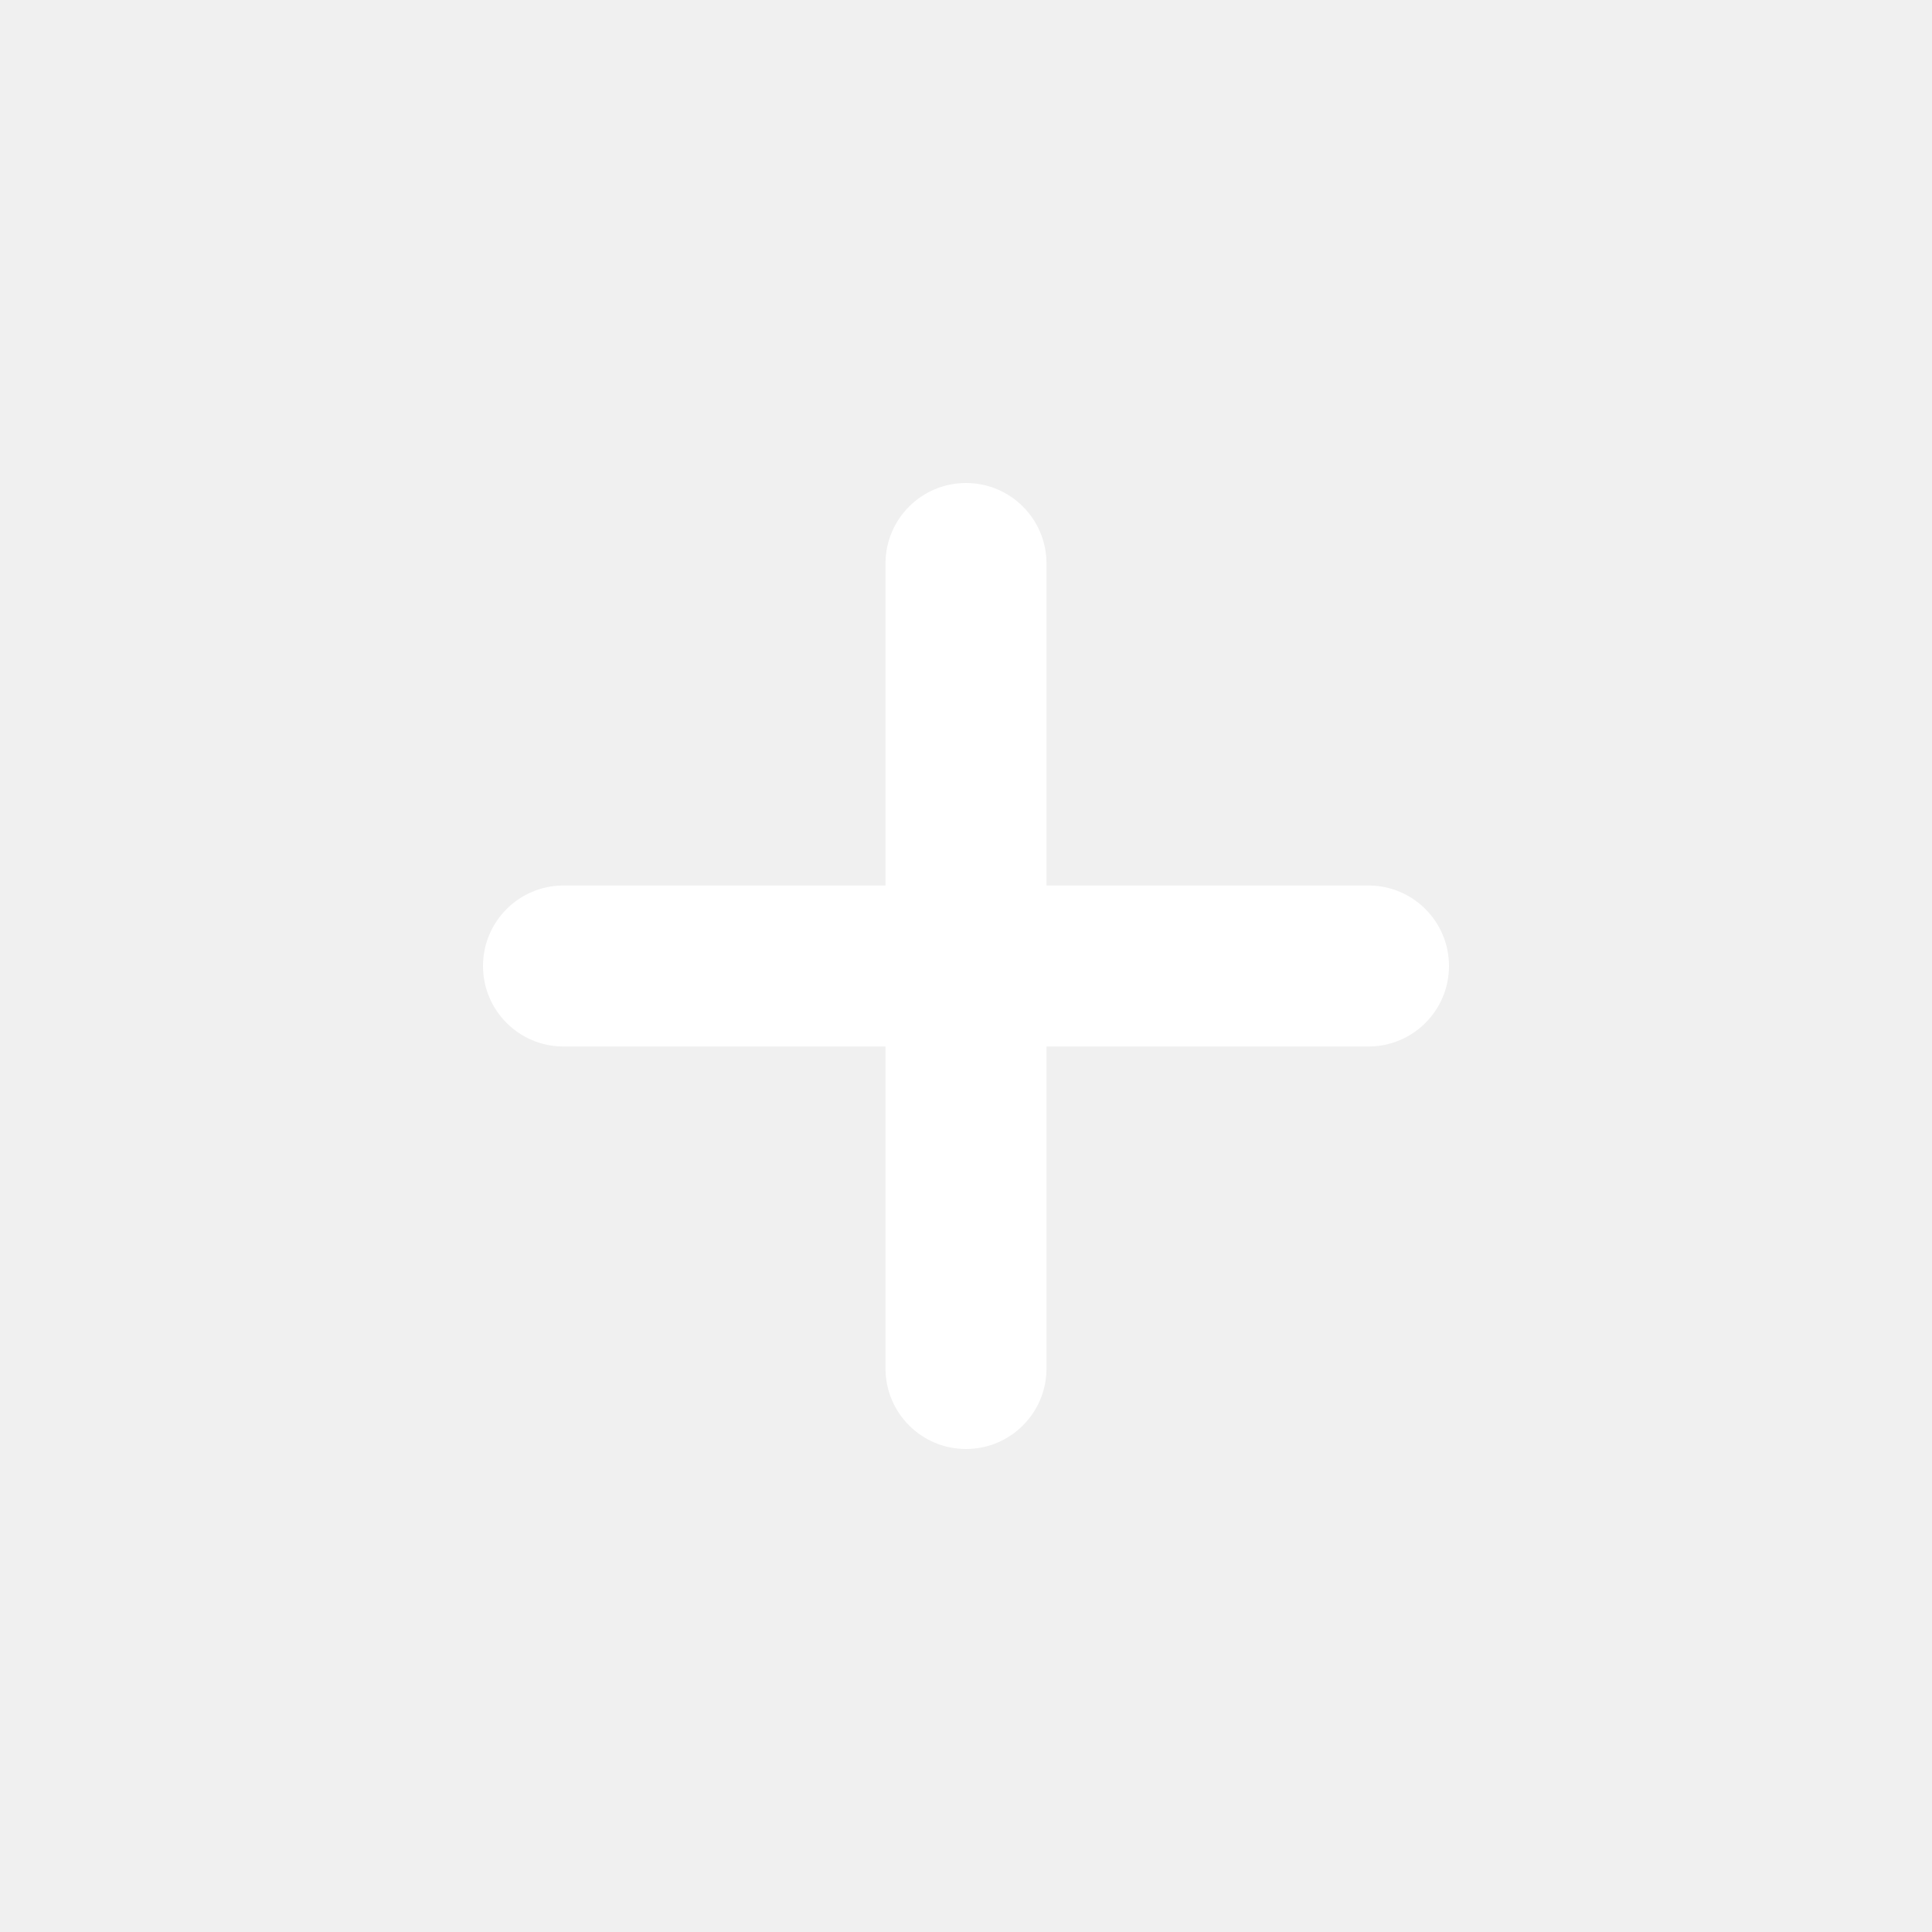
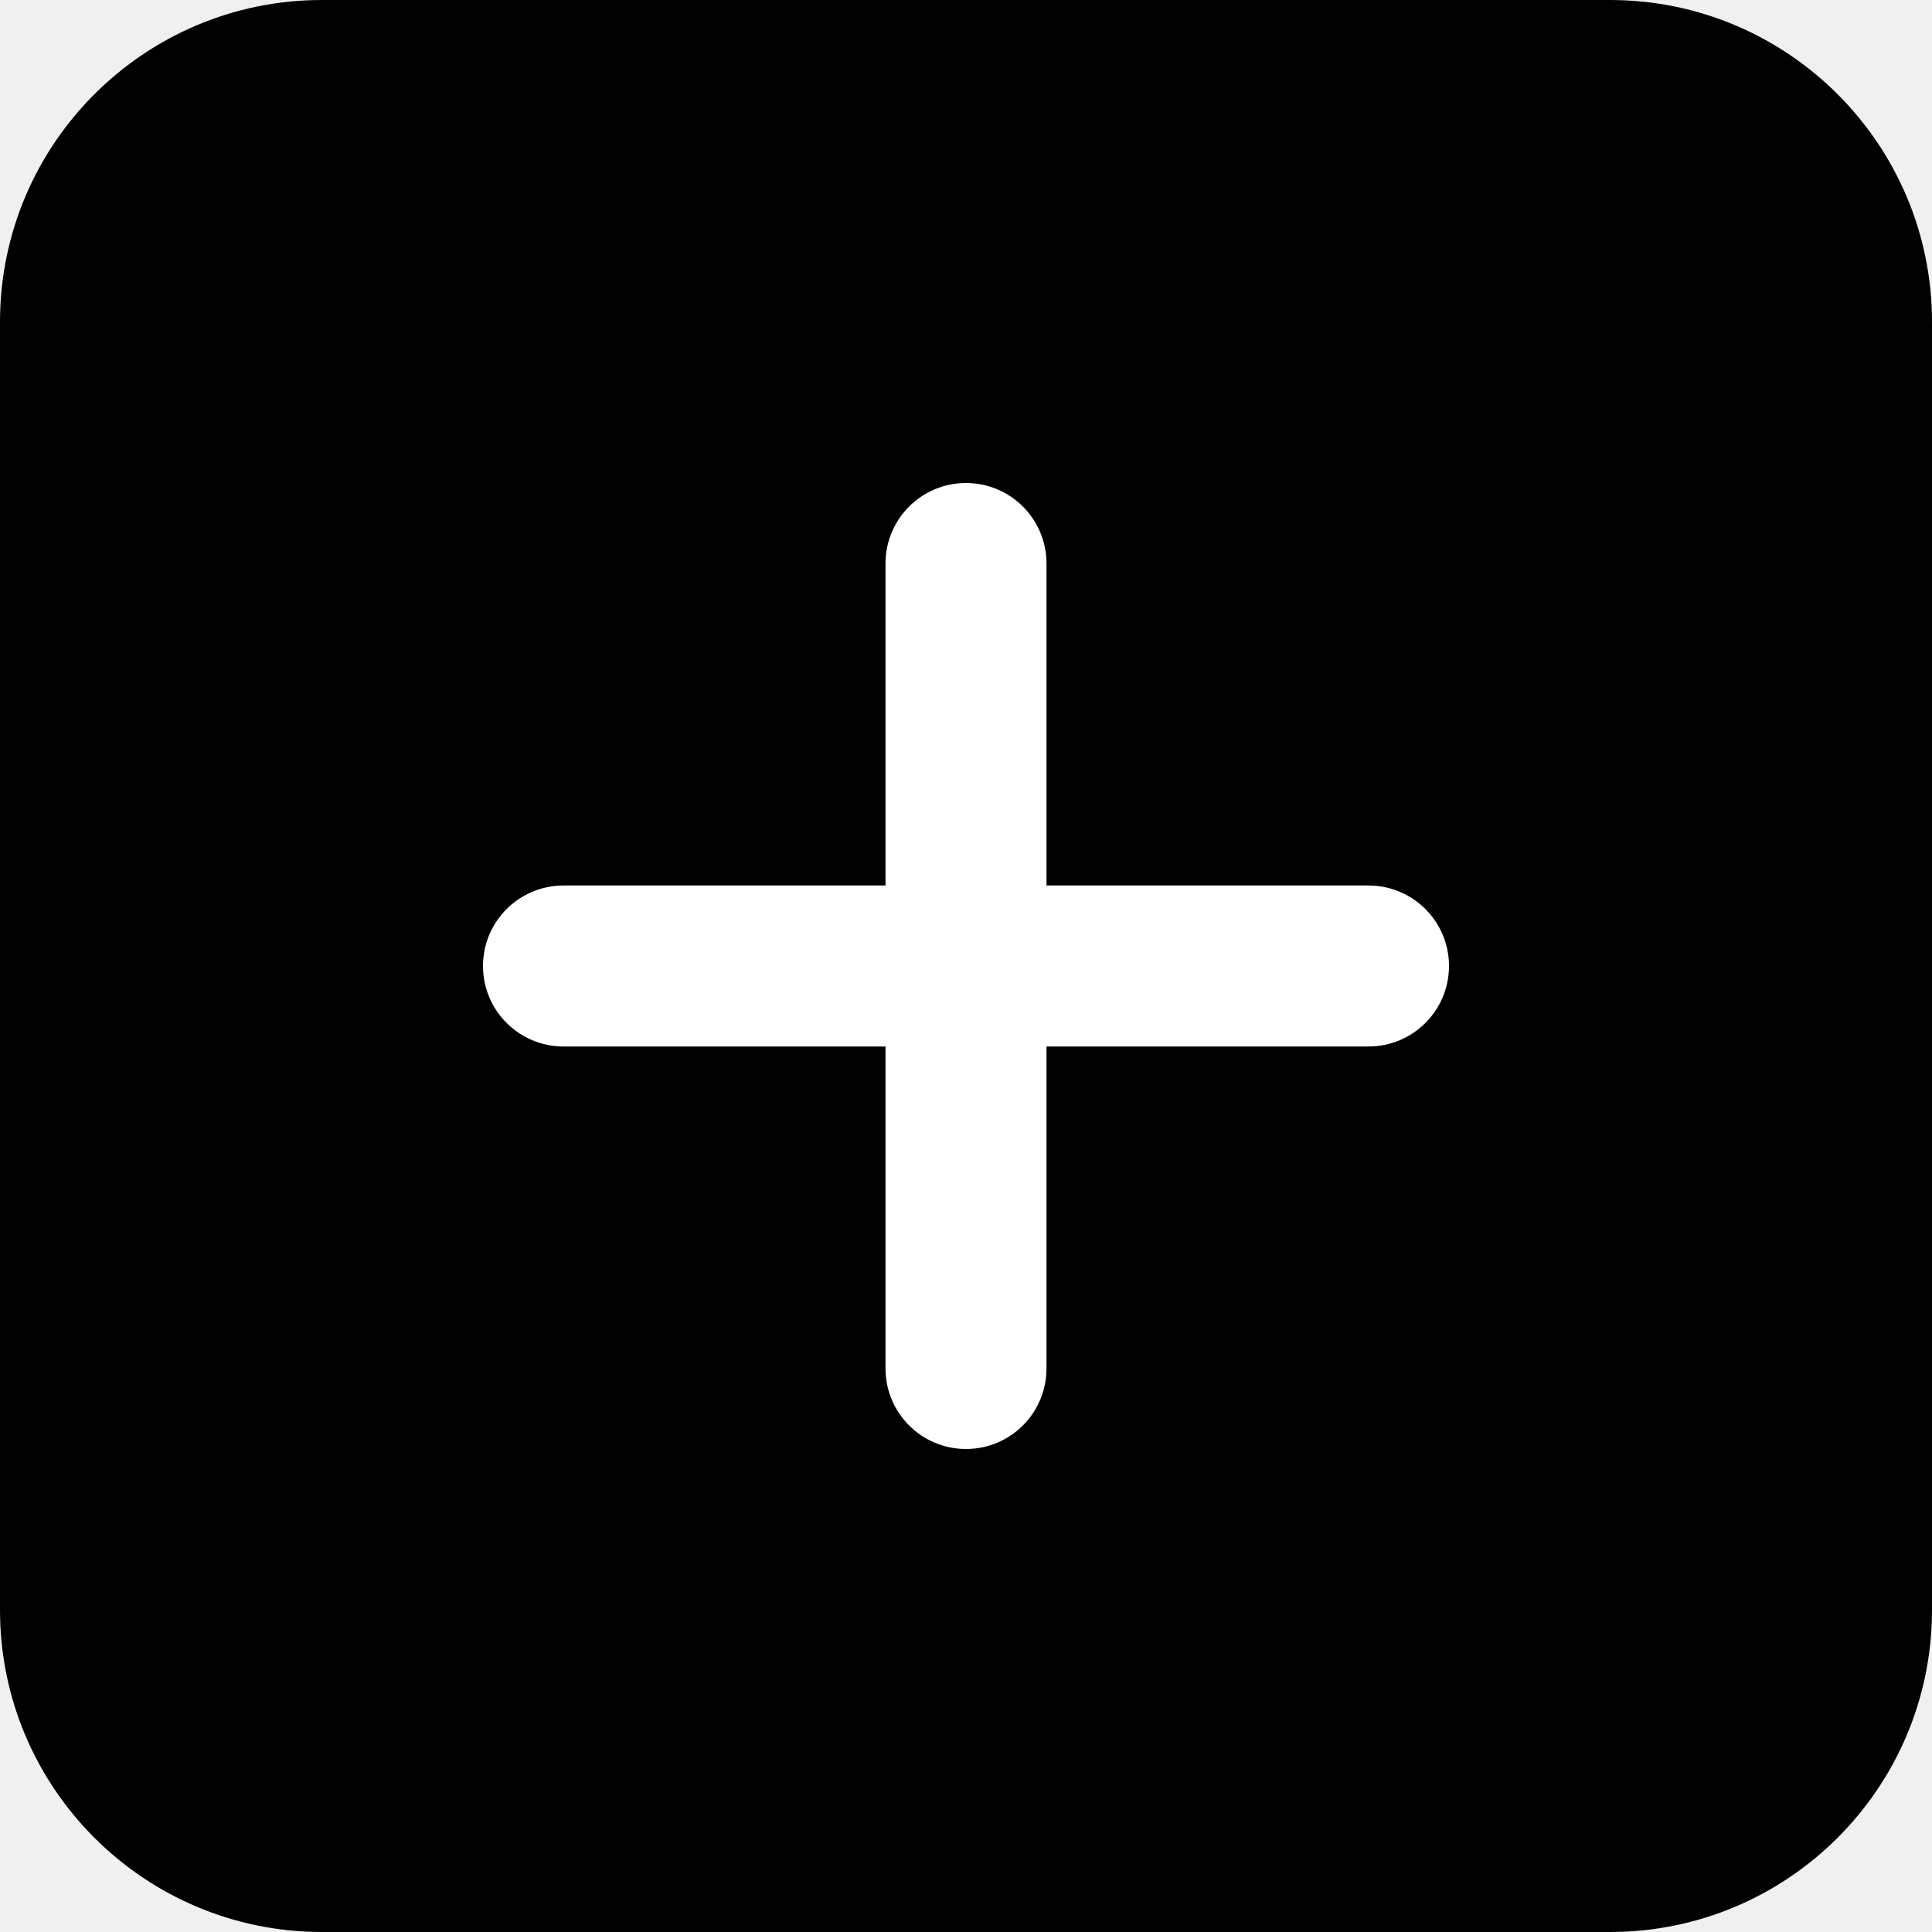
<svg xmlns="http://www.w3.org/2000/svg" width="24" height="24" viewBox="0 0 24 24" fill="currentColor">
  <g id="Group 478">
-     <rect id="Rectangle 227" width="24" height="24" rx="4" fill="currentColor" opacity="0" />
+     <rect id="Rectangle 227" width="24" height="24" rx="4" fill="currentColor" />
    <rect id="Rectangle 180" x="6" y="11" width="12" height="2" rx="1" fill="white" />
    <rect id="Rectangle 228" x="13" y="6" width="12" height="2" rx="1" transform="rotate(90 13 6)" fill="white" />
  </g>
</svg>
